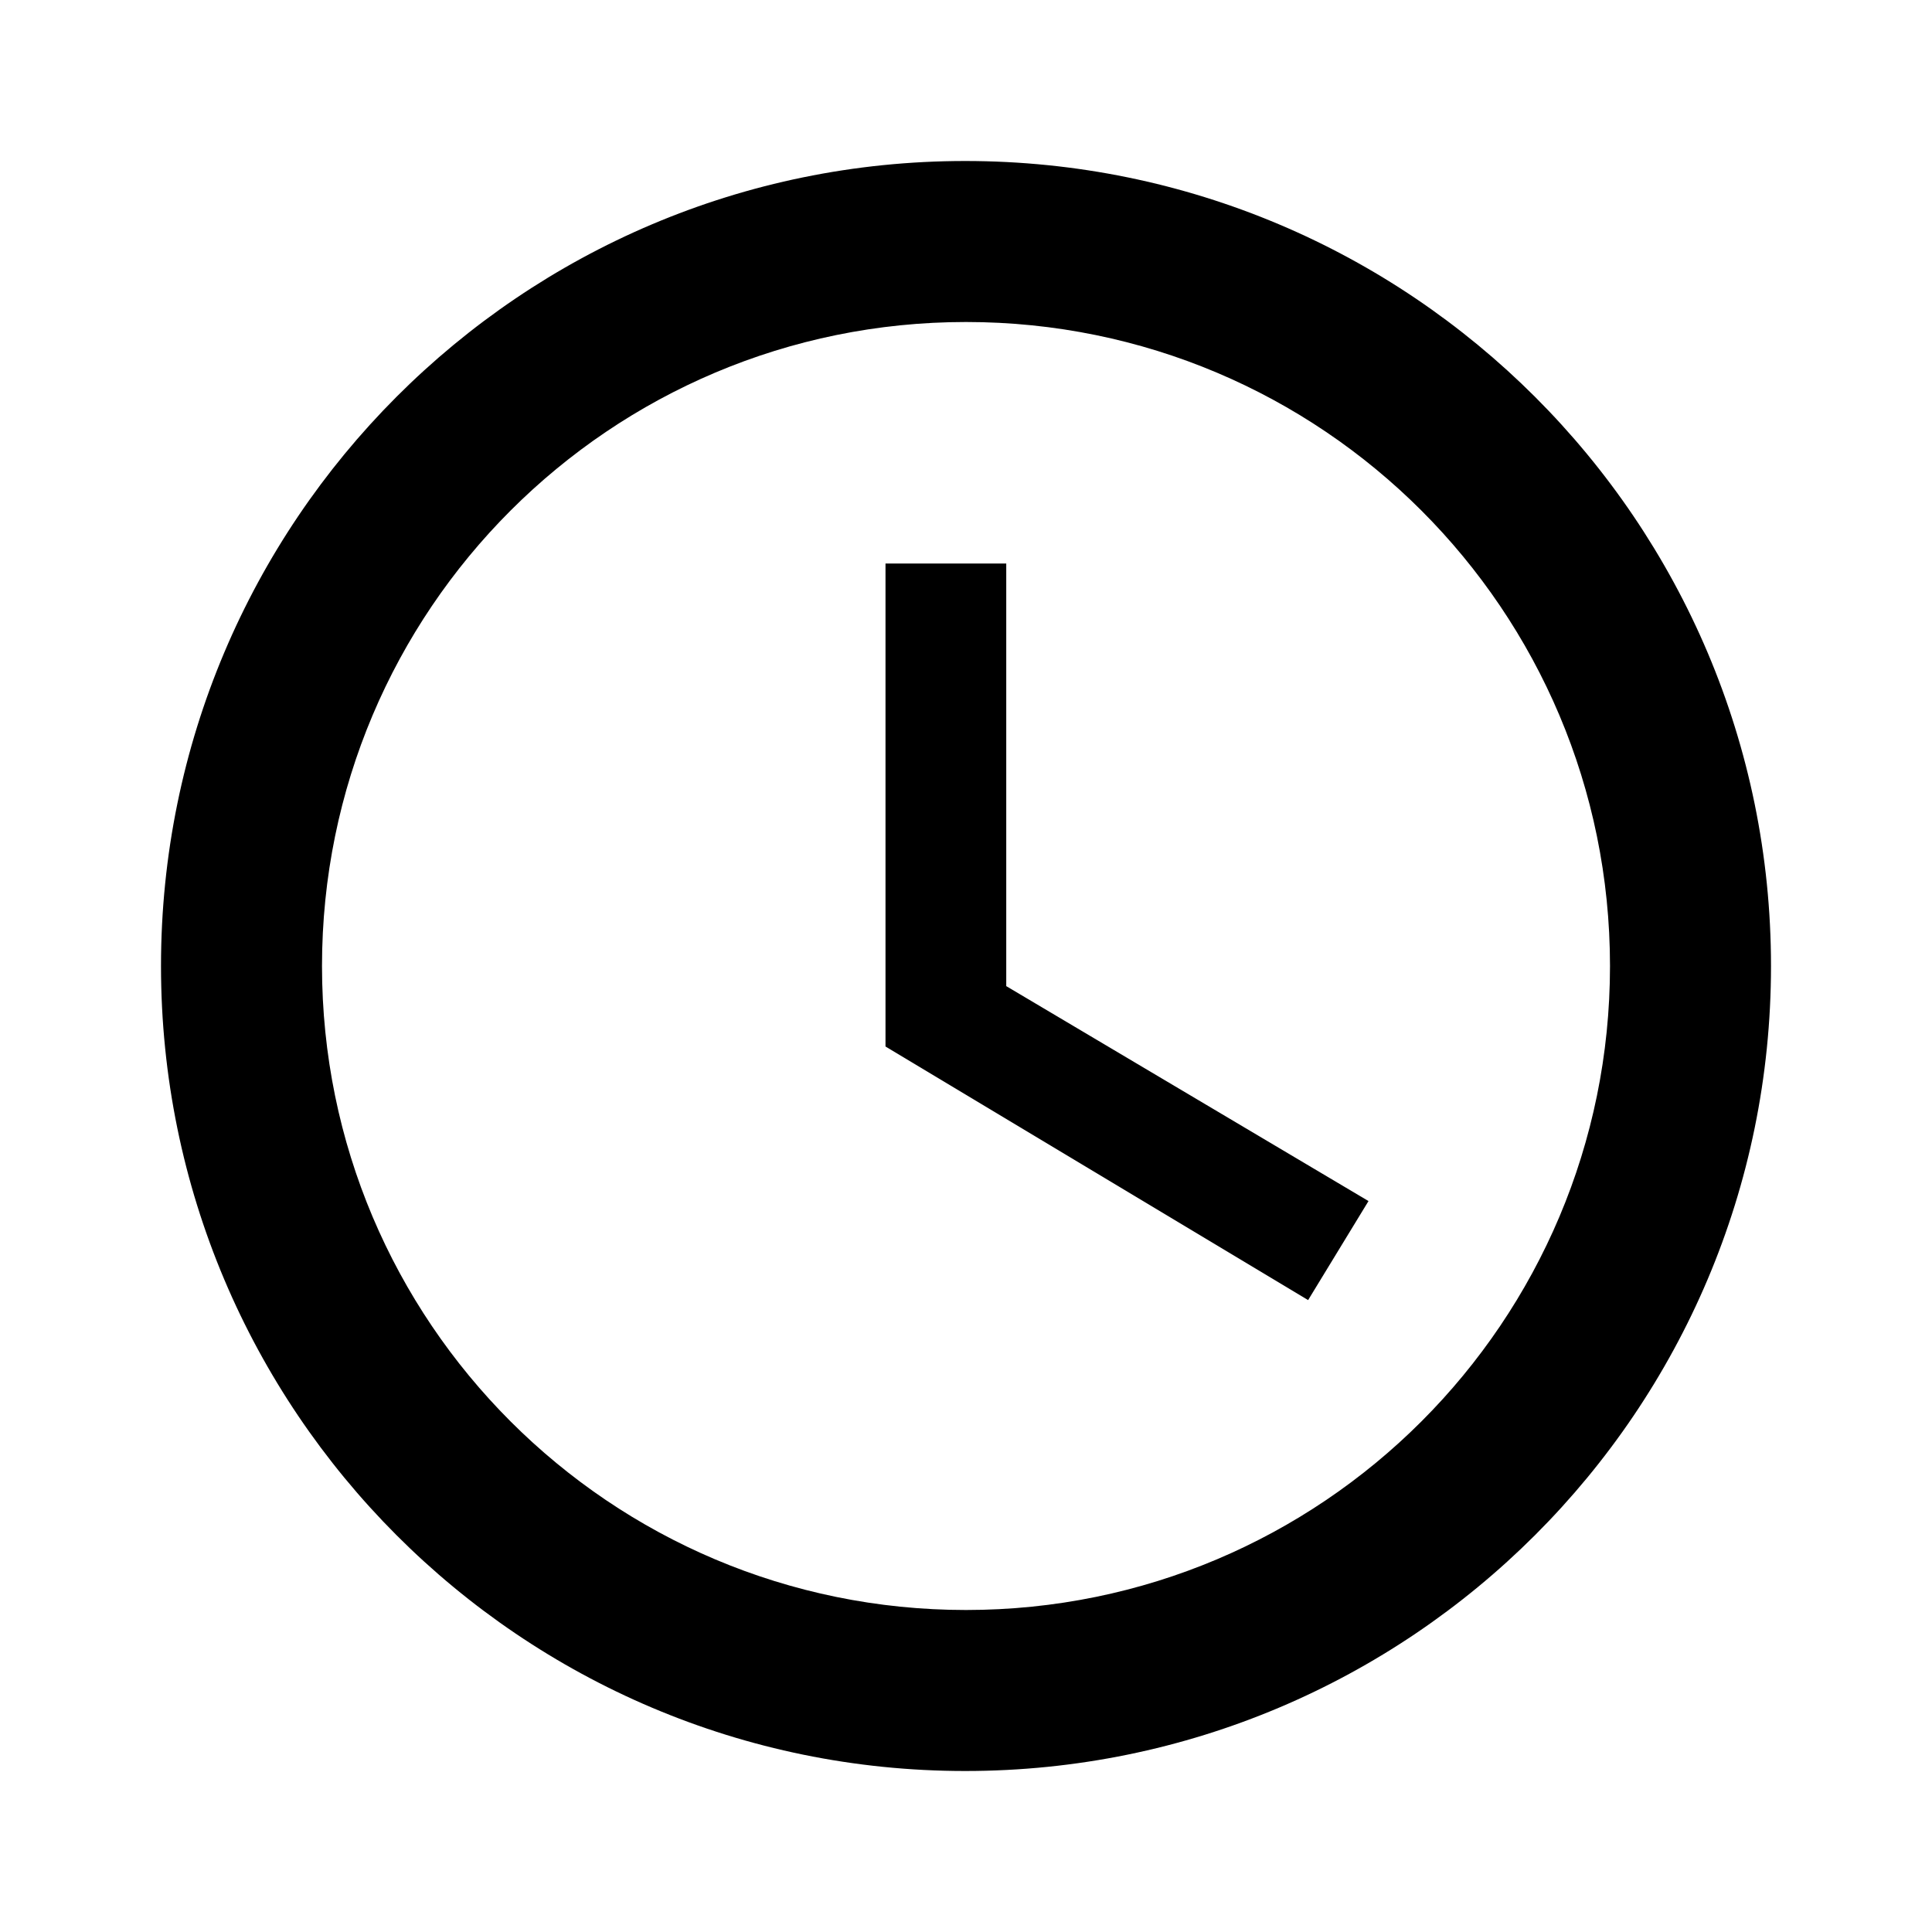
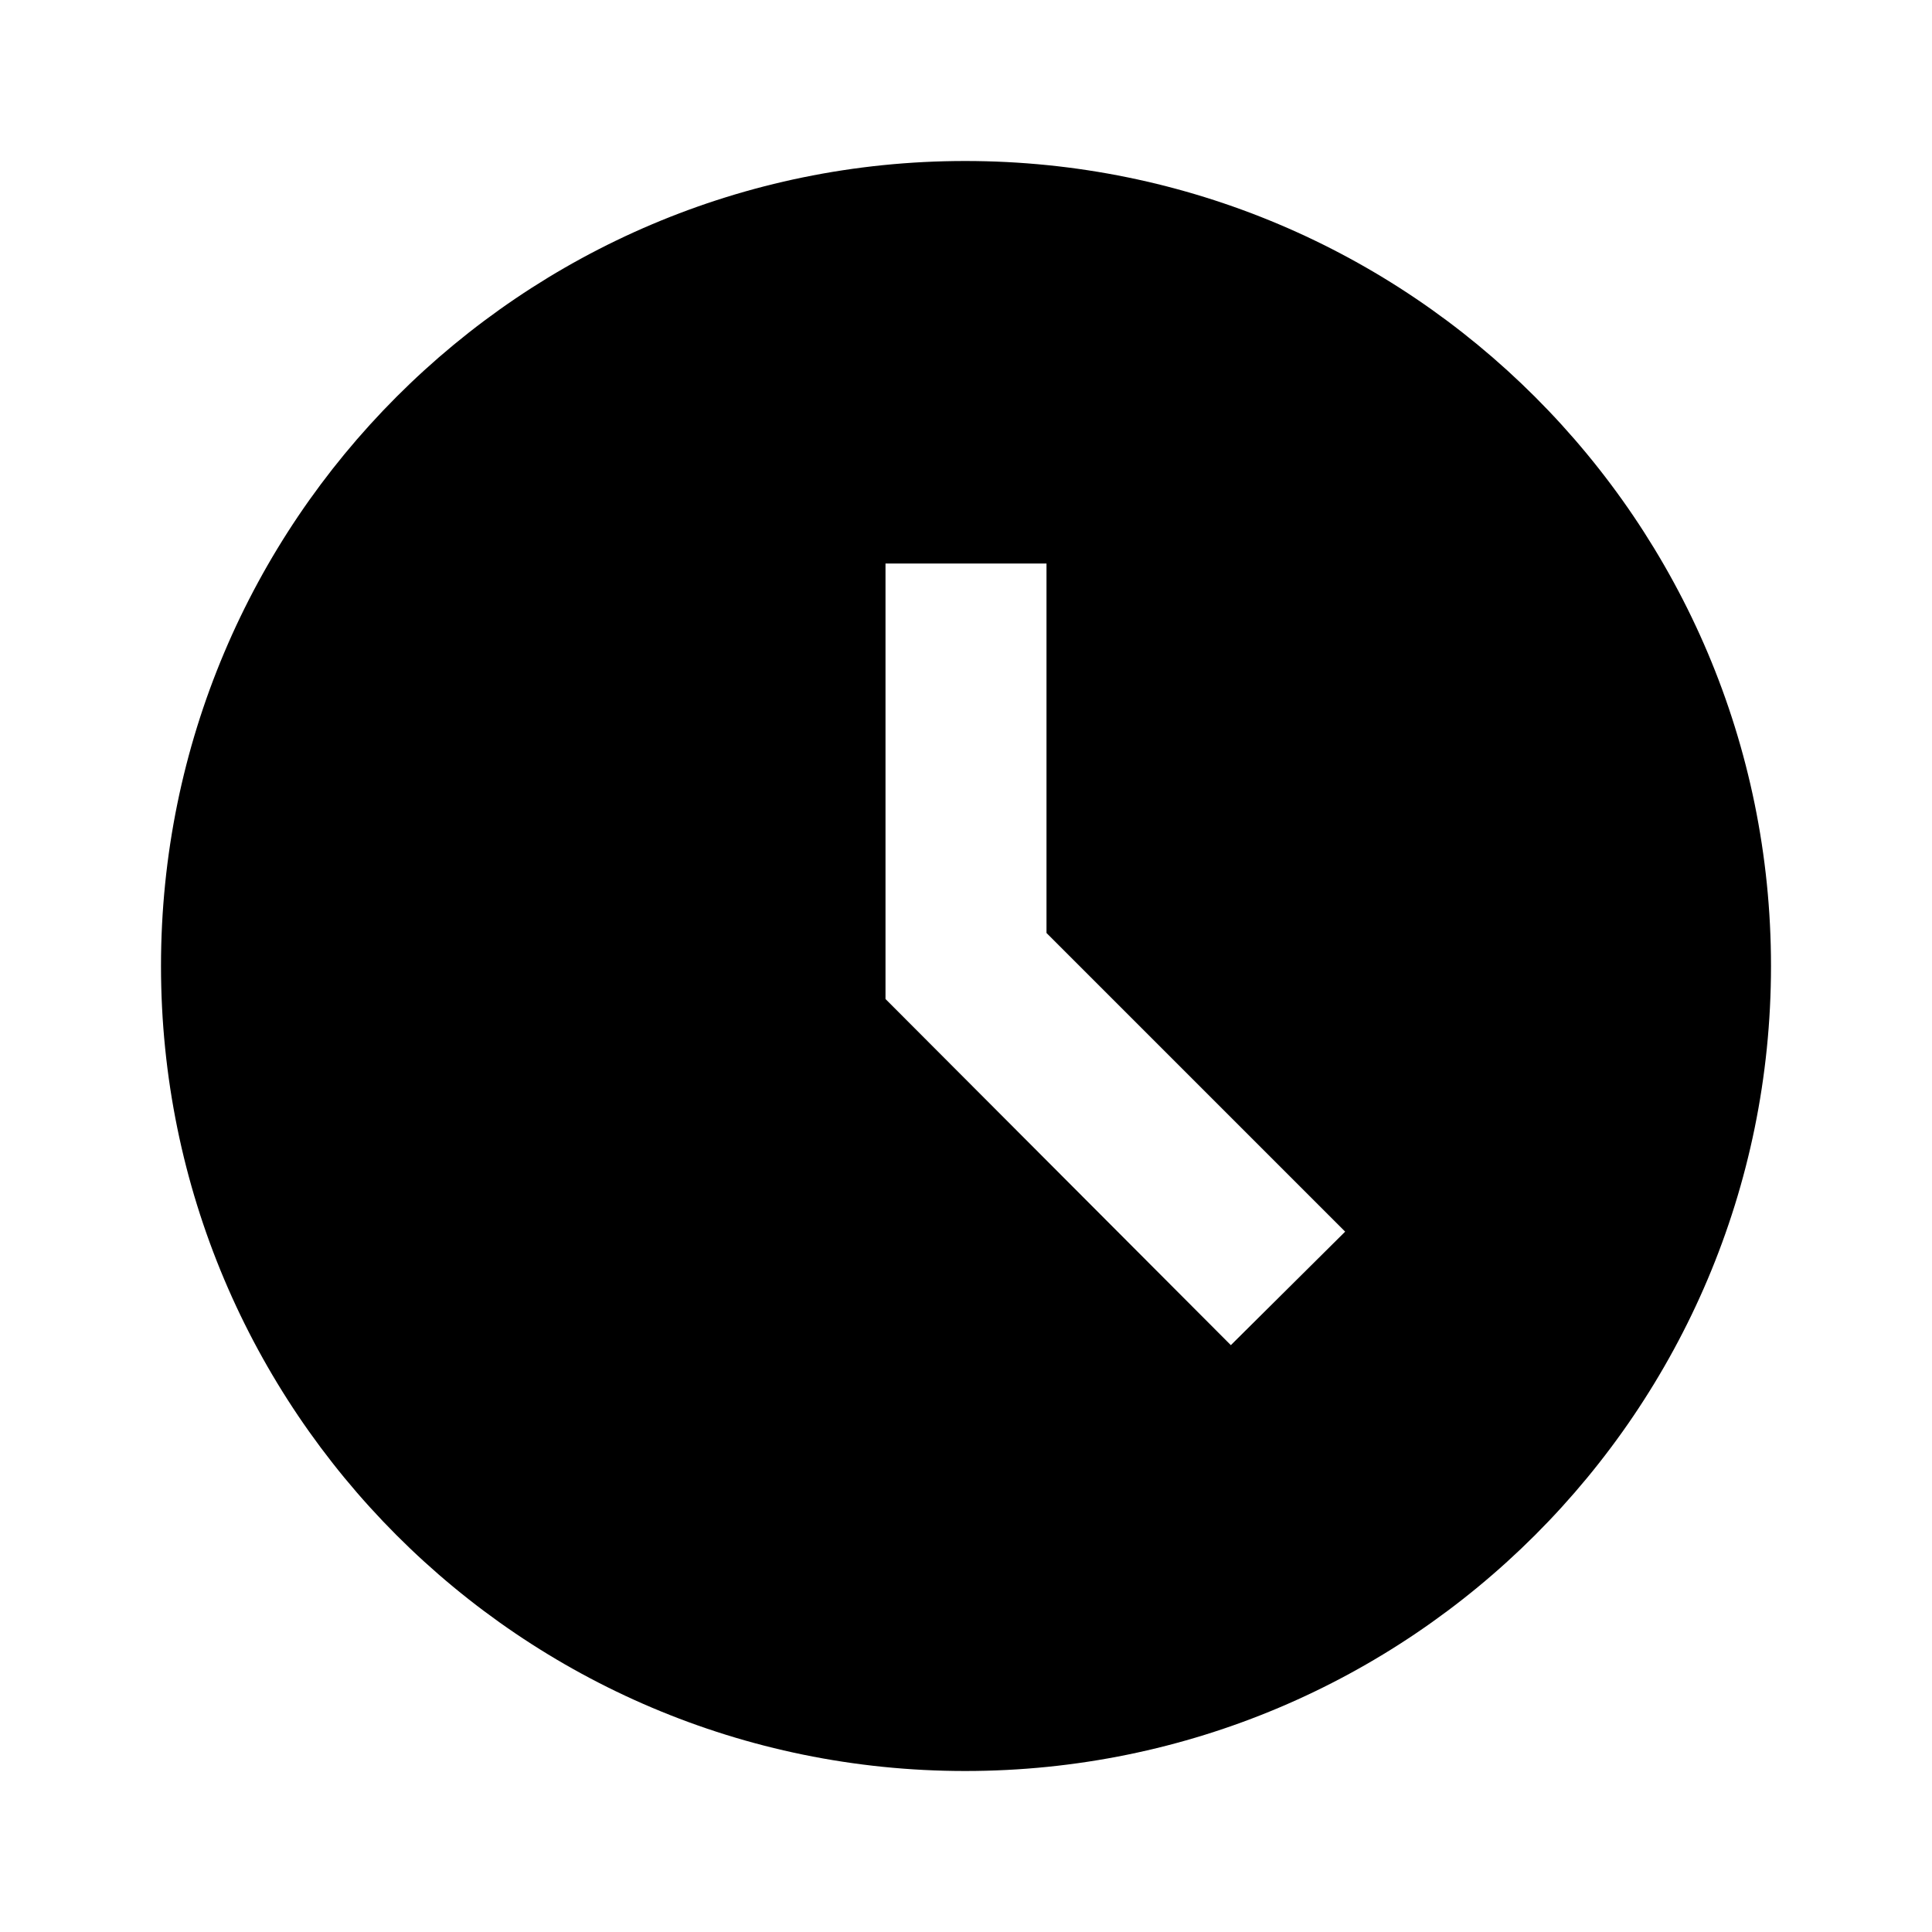
<svg xmlns="http://www.w3.org/2000/svg" viewBox="0 0 24 24">
-   <path d="M11.99 2C6.47 2 2 6.48 2 12s4.47 10 9.99 10C17.52 22 22 17.52 22 12S17.52 2 11.99 2zM12 20c-4.42 0-8-3.58-8-8s3.58-8 8-8 8 3.58 8 8-3.58 8-8 8zm.5-13H11v6l5.25 3.15.75-1.23-4.5-2.67z" />
+   <path d="M11.99,2C6.47,2,2,6.48,2,12s4.47,10,9.99,10C17.52,22,22,17.52,22,12S17.52,2,11.99,2z M15.29,16.71L11,12.41V7h2v4.59 l3.71,3.71L15.29,16.71z" />
</svg>
